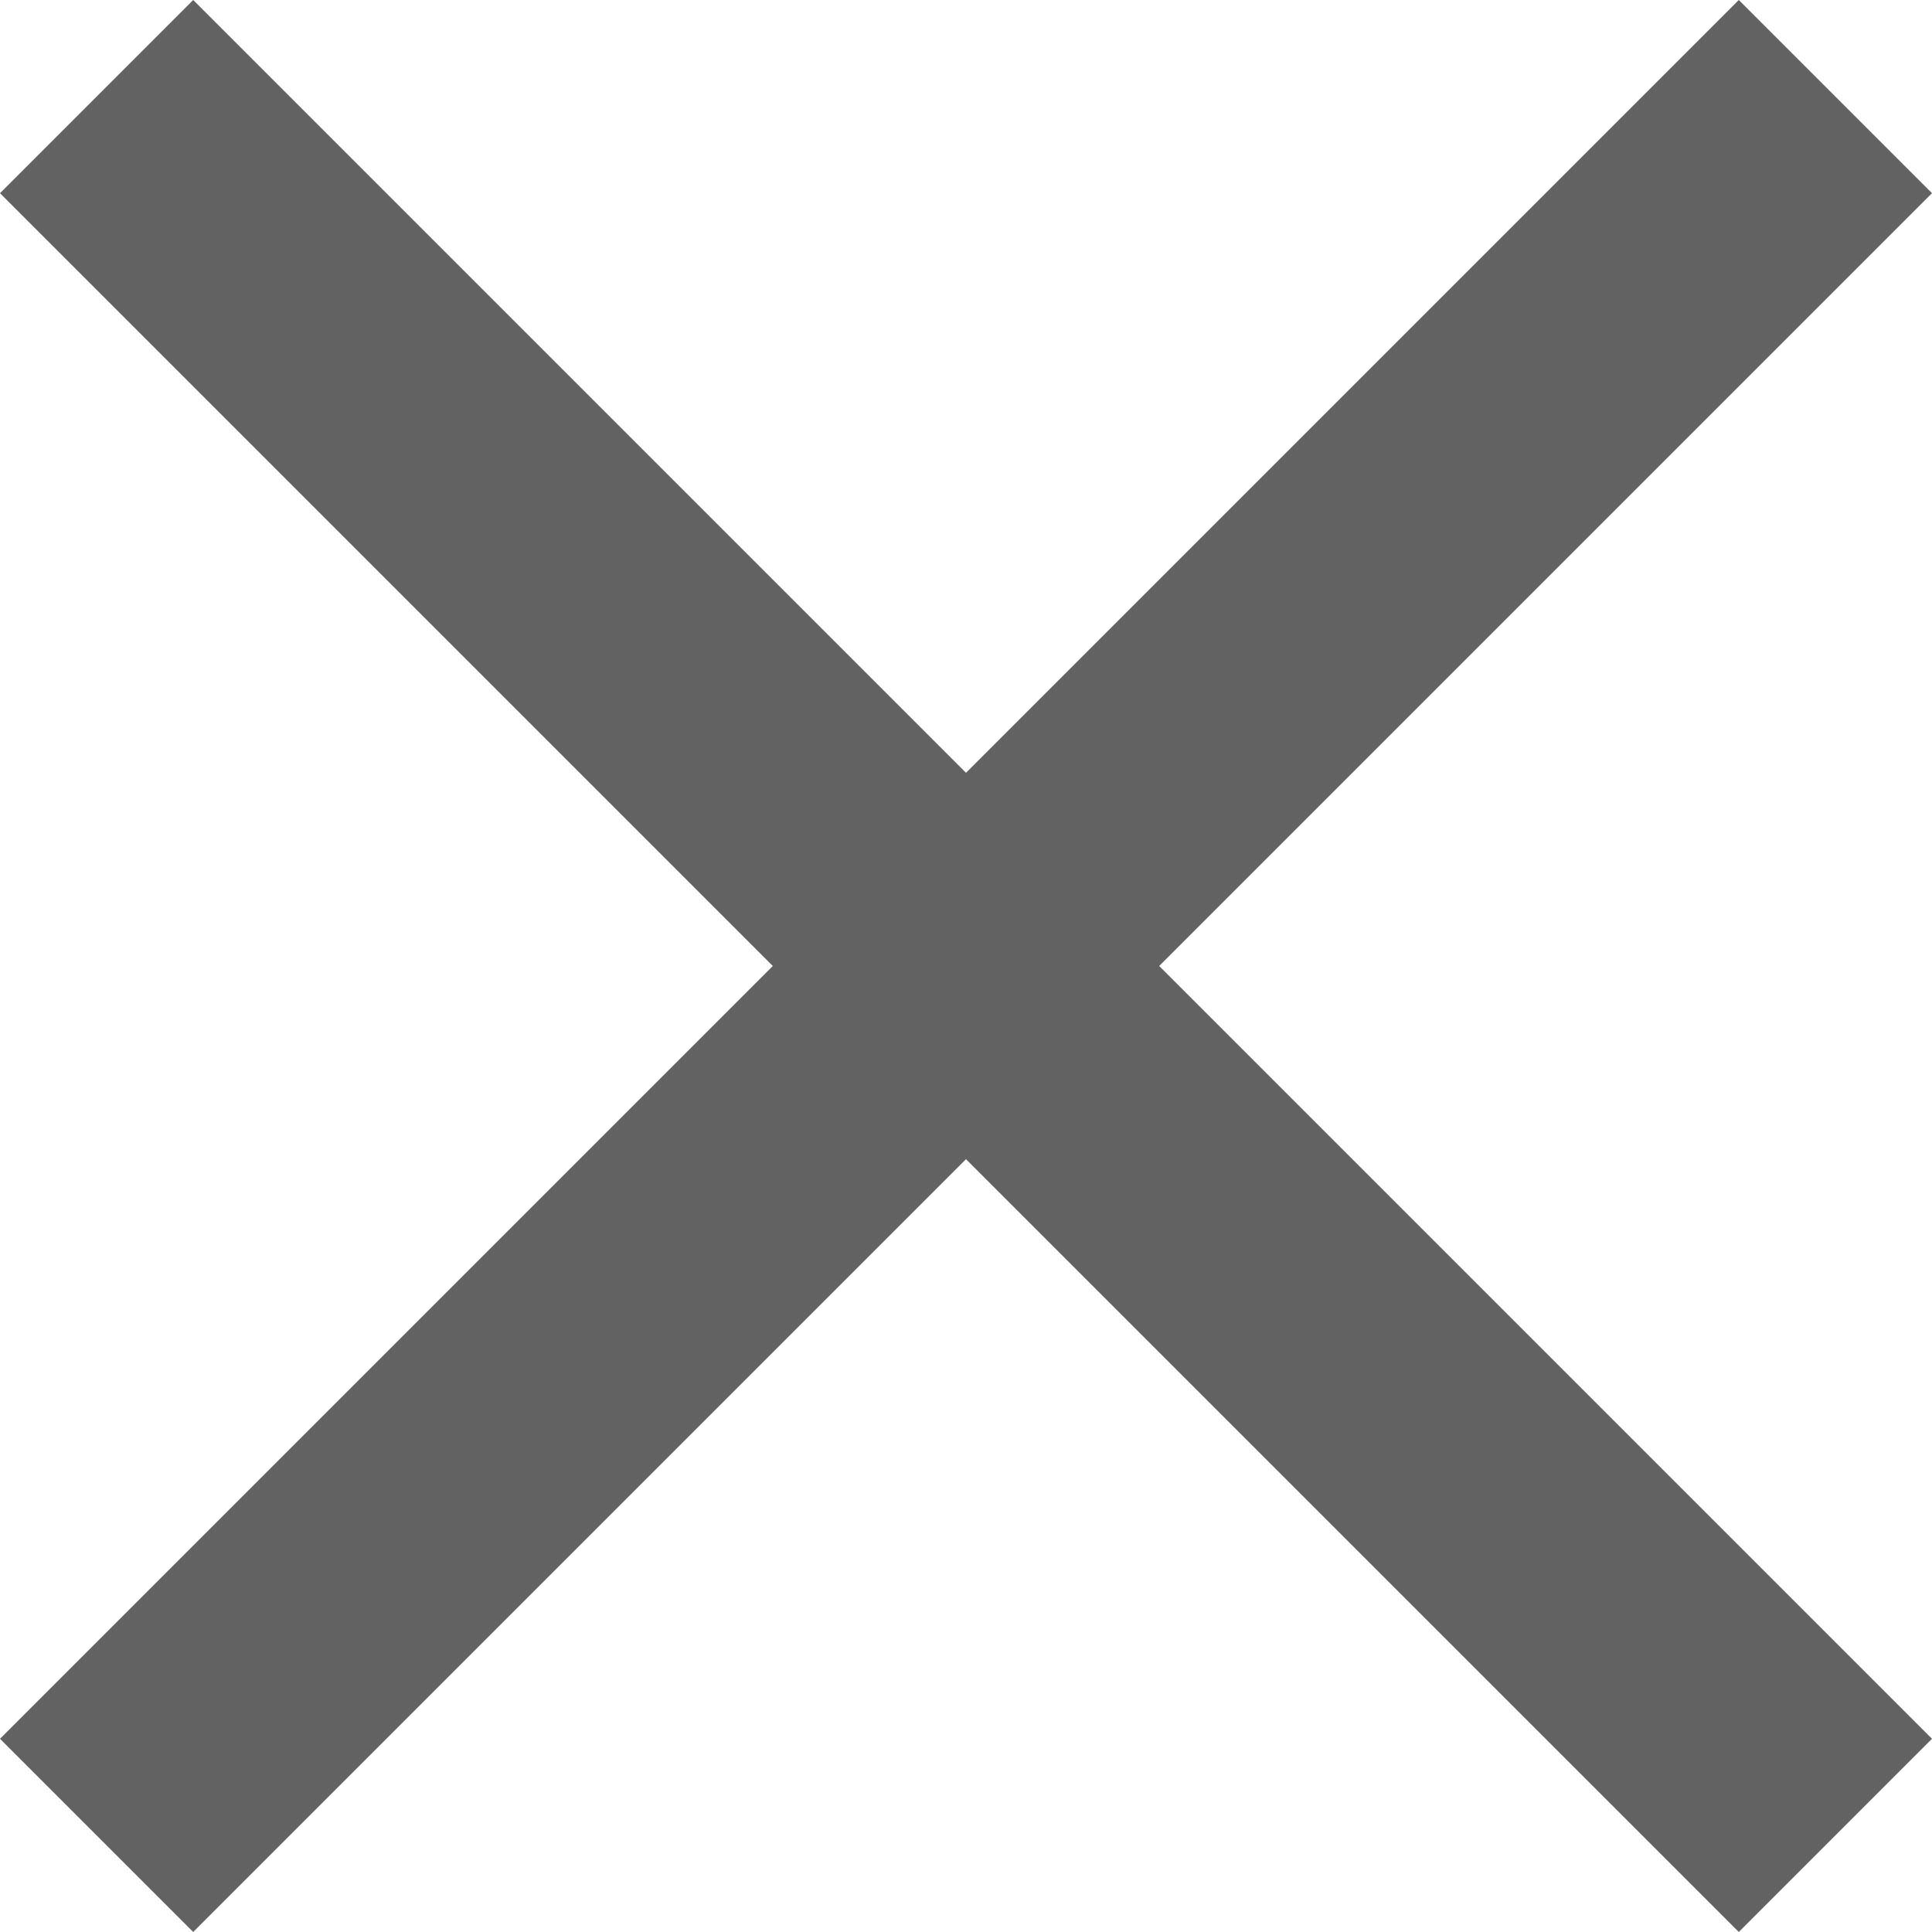
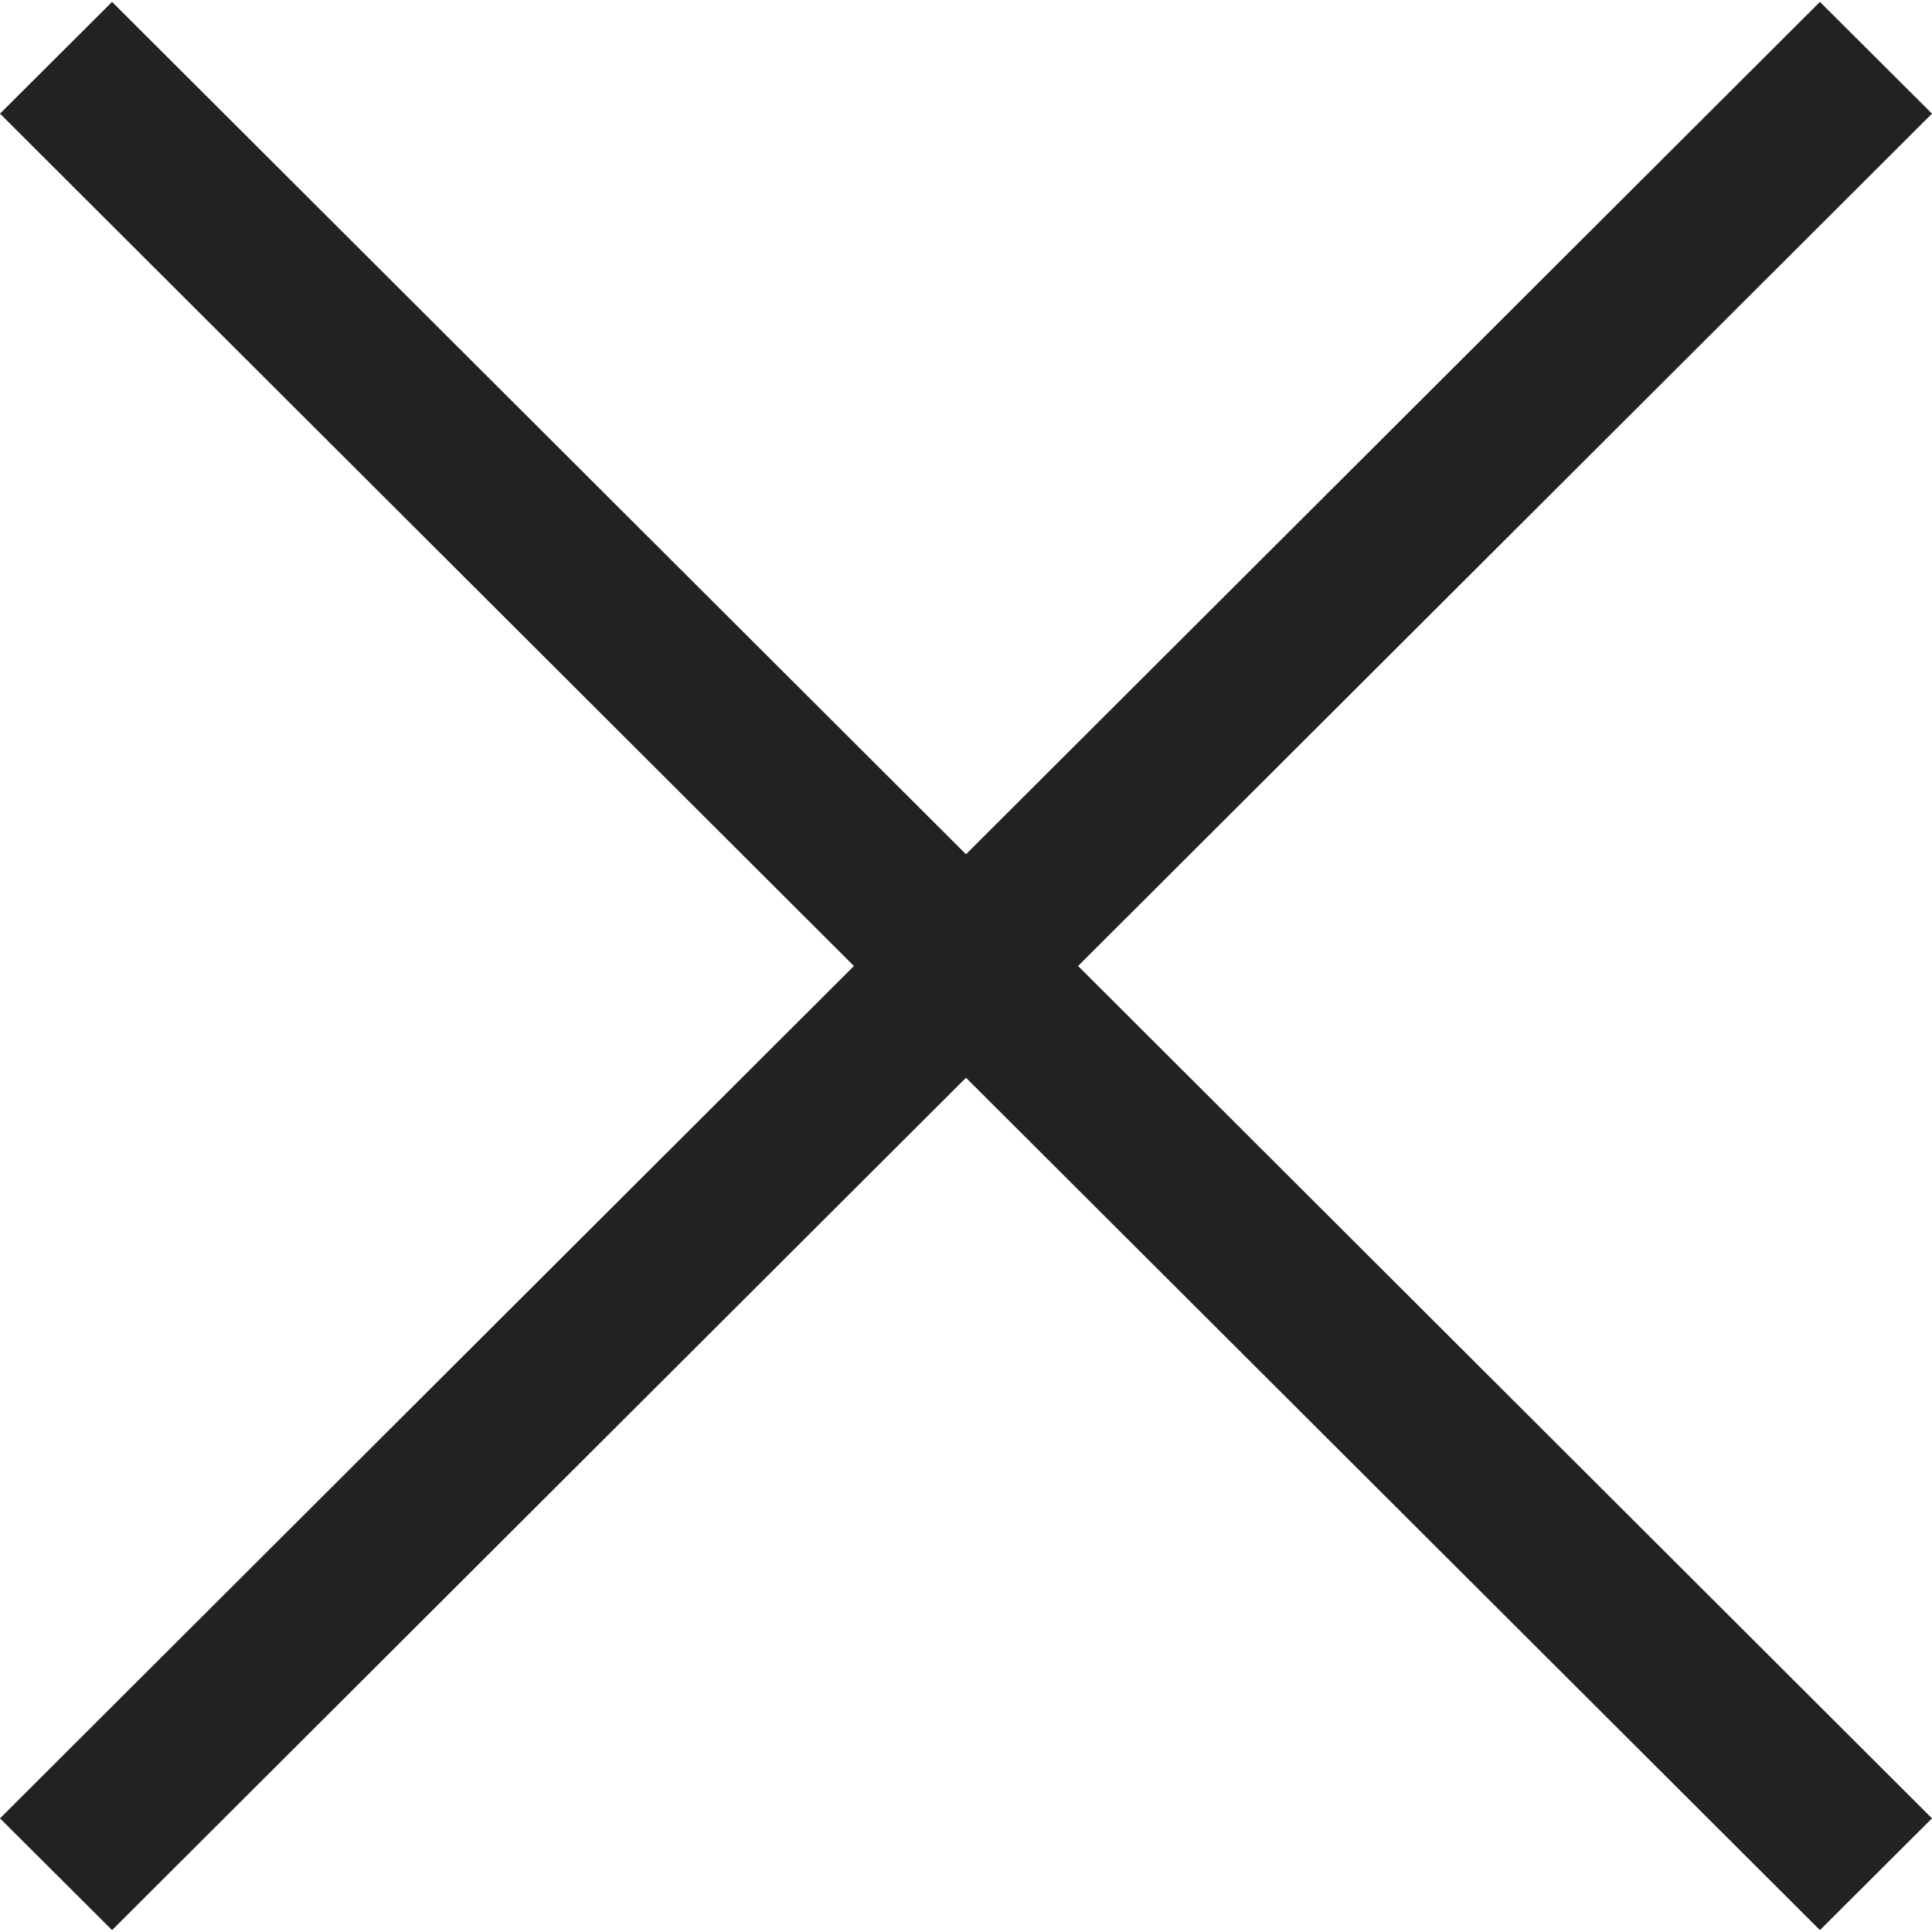
- <svg xmlns="http://www.w3.org/2000/svg" version="1.1" id="Layer_1" x="0px" y="0px" viewBox="0 0 28 28" style="enable-background:new 0 0 28 28;" xml:space="preserve">
+ <svg xmlns="http://www.w3.org/2000/svg" version="1.1" id="Capa_1" x="0px" y="0px" viewBox="0 0 612 612" style="enable-background:new 0 0 612 612;" xml:space="preserve">
  <style type="text/css">
- 	.st0{fill:#626262;}
+ 	.st0{fill:#222222;}
</style>
-   <path class="st0" d="M28,2.8L25.2,0L14,11.2L2.8,0L0,2.8L11.2,14L0,25.2L2.8,28L14,16.8L25.2,28l2.8-2.8L16.8,14L28,2.8z" />
+   <g>
+     <g id="cross">
+       <g>
+         <polygon class="st0" points="612,36 576.5,0.6 306,270.6 35.5,0.6 0,36 270.5,306 0,576 35.5,611.4 306,341.4 576.5,611.4      612,576 341.5,306    " />
+       </g>
+     </g>
+   </g>
</svg>
